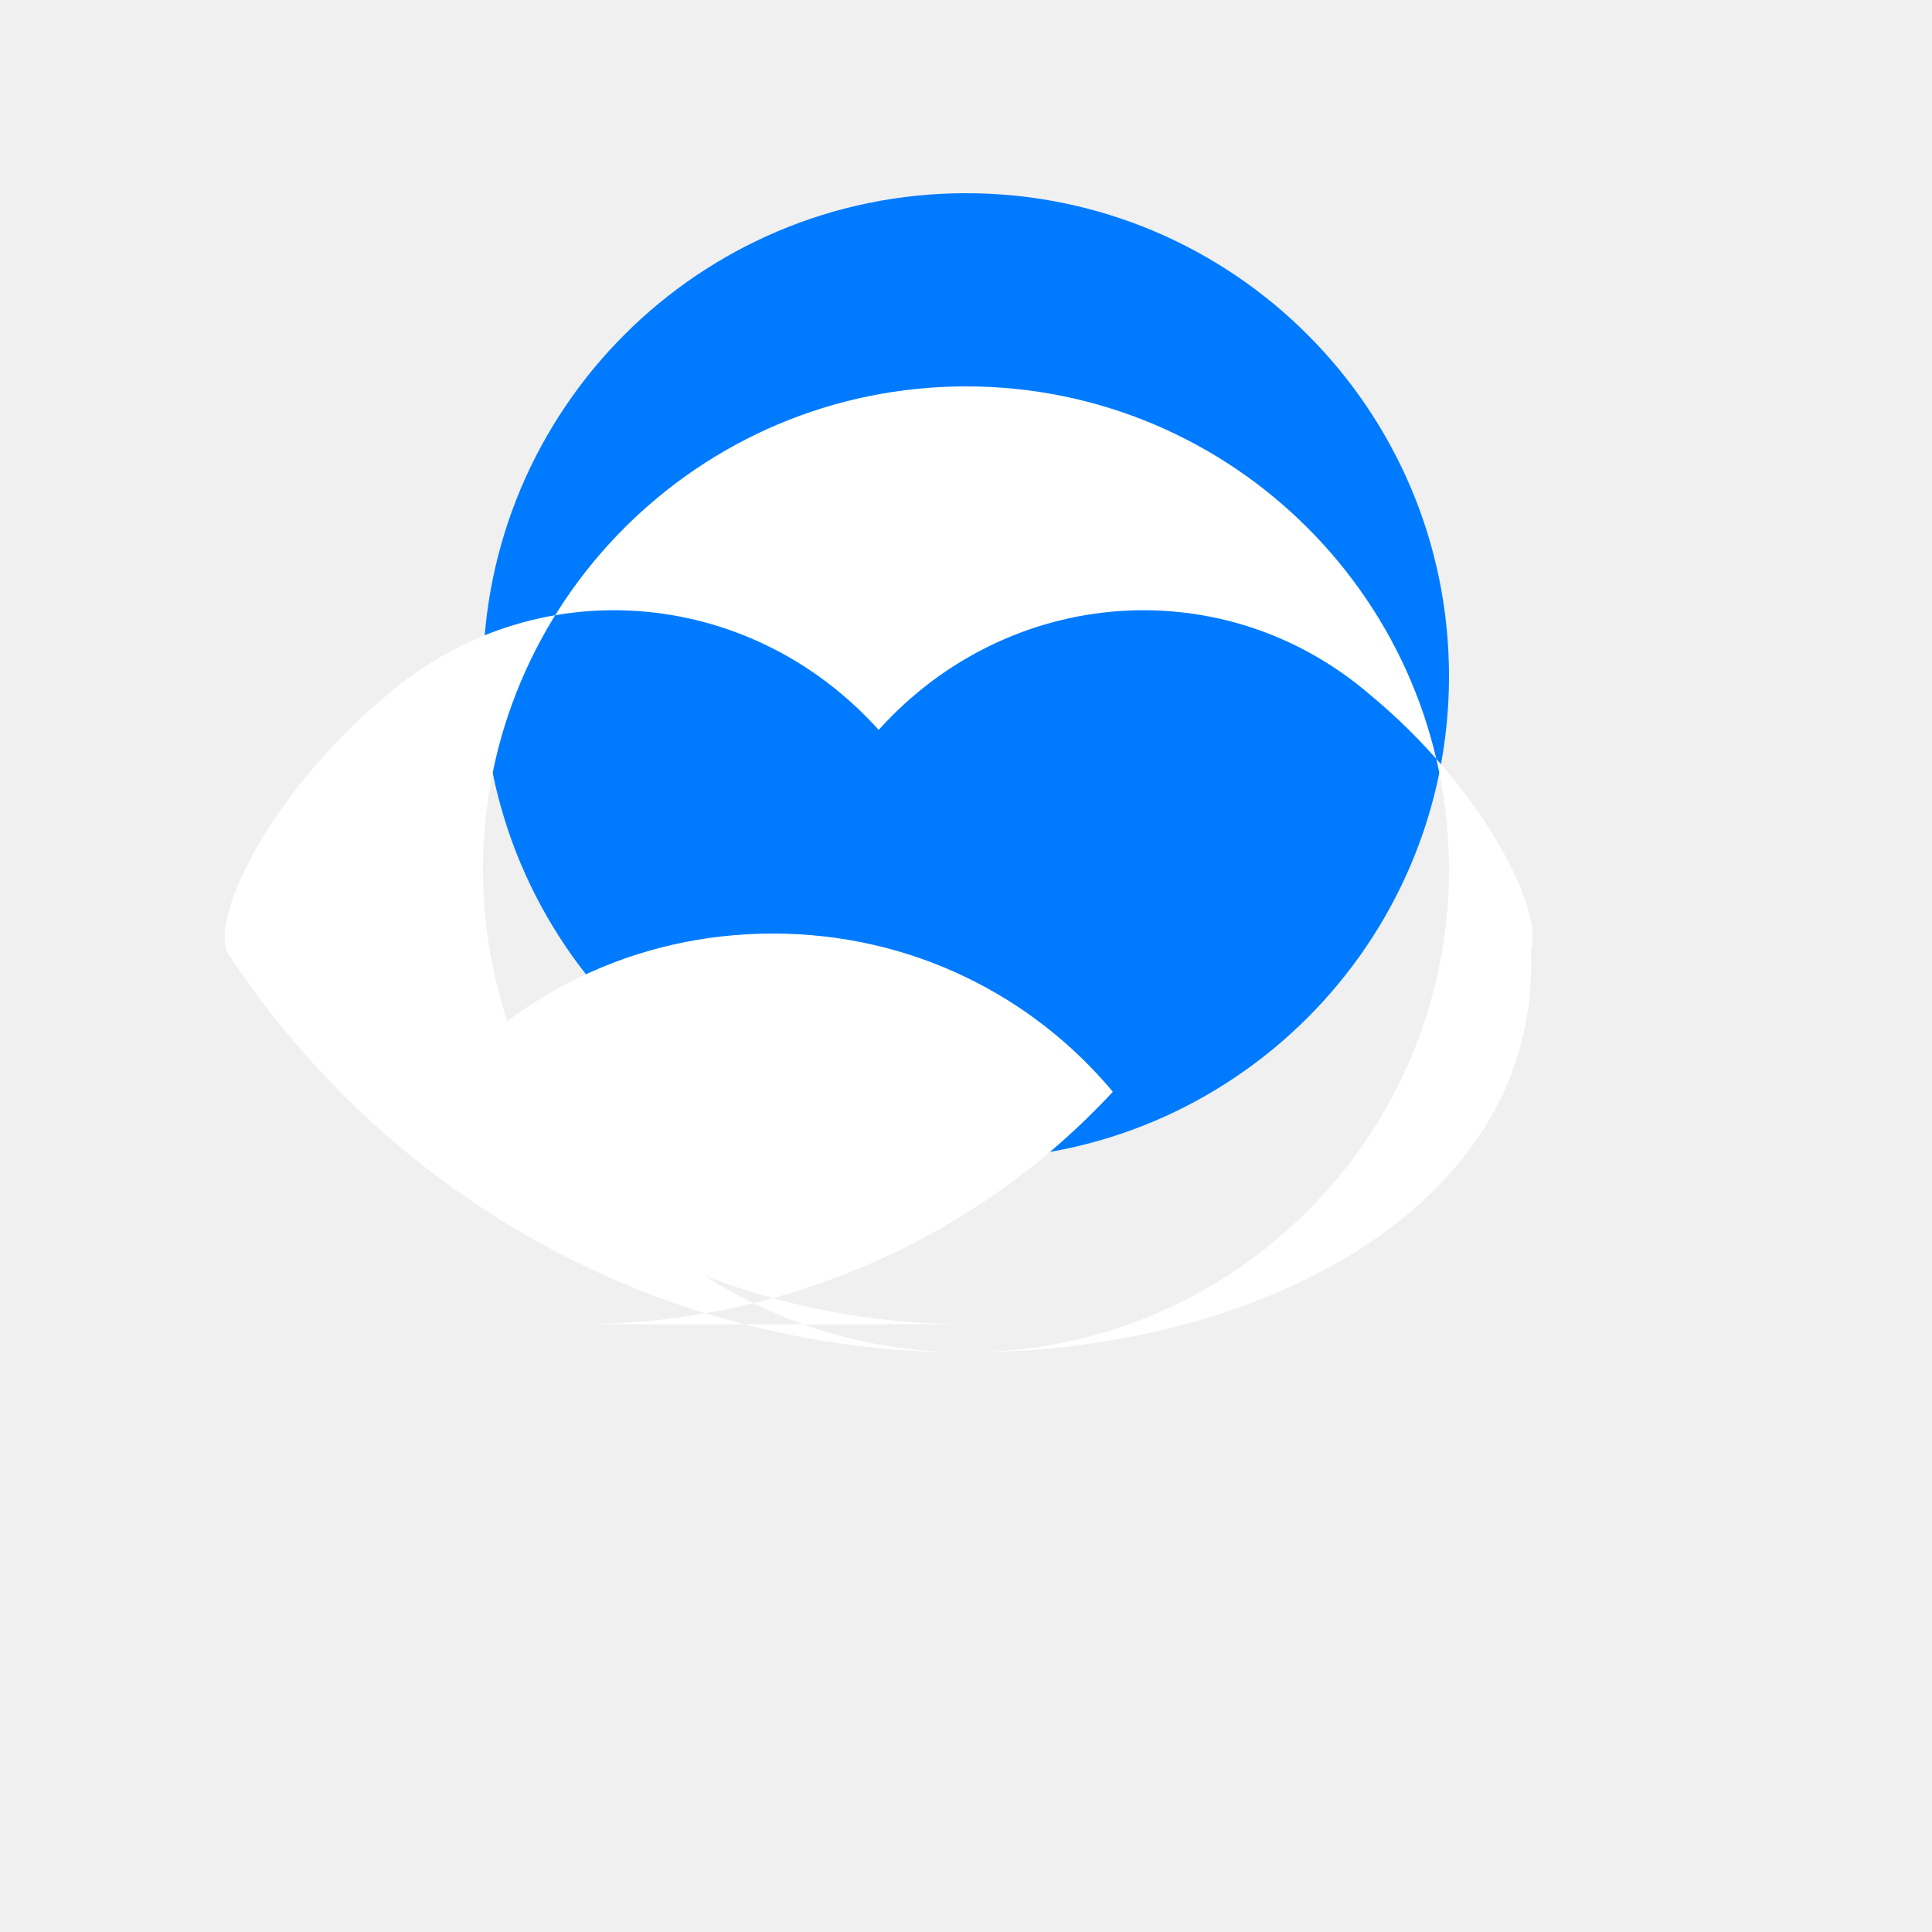
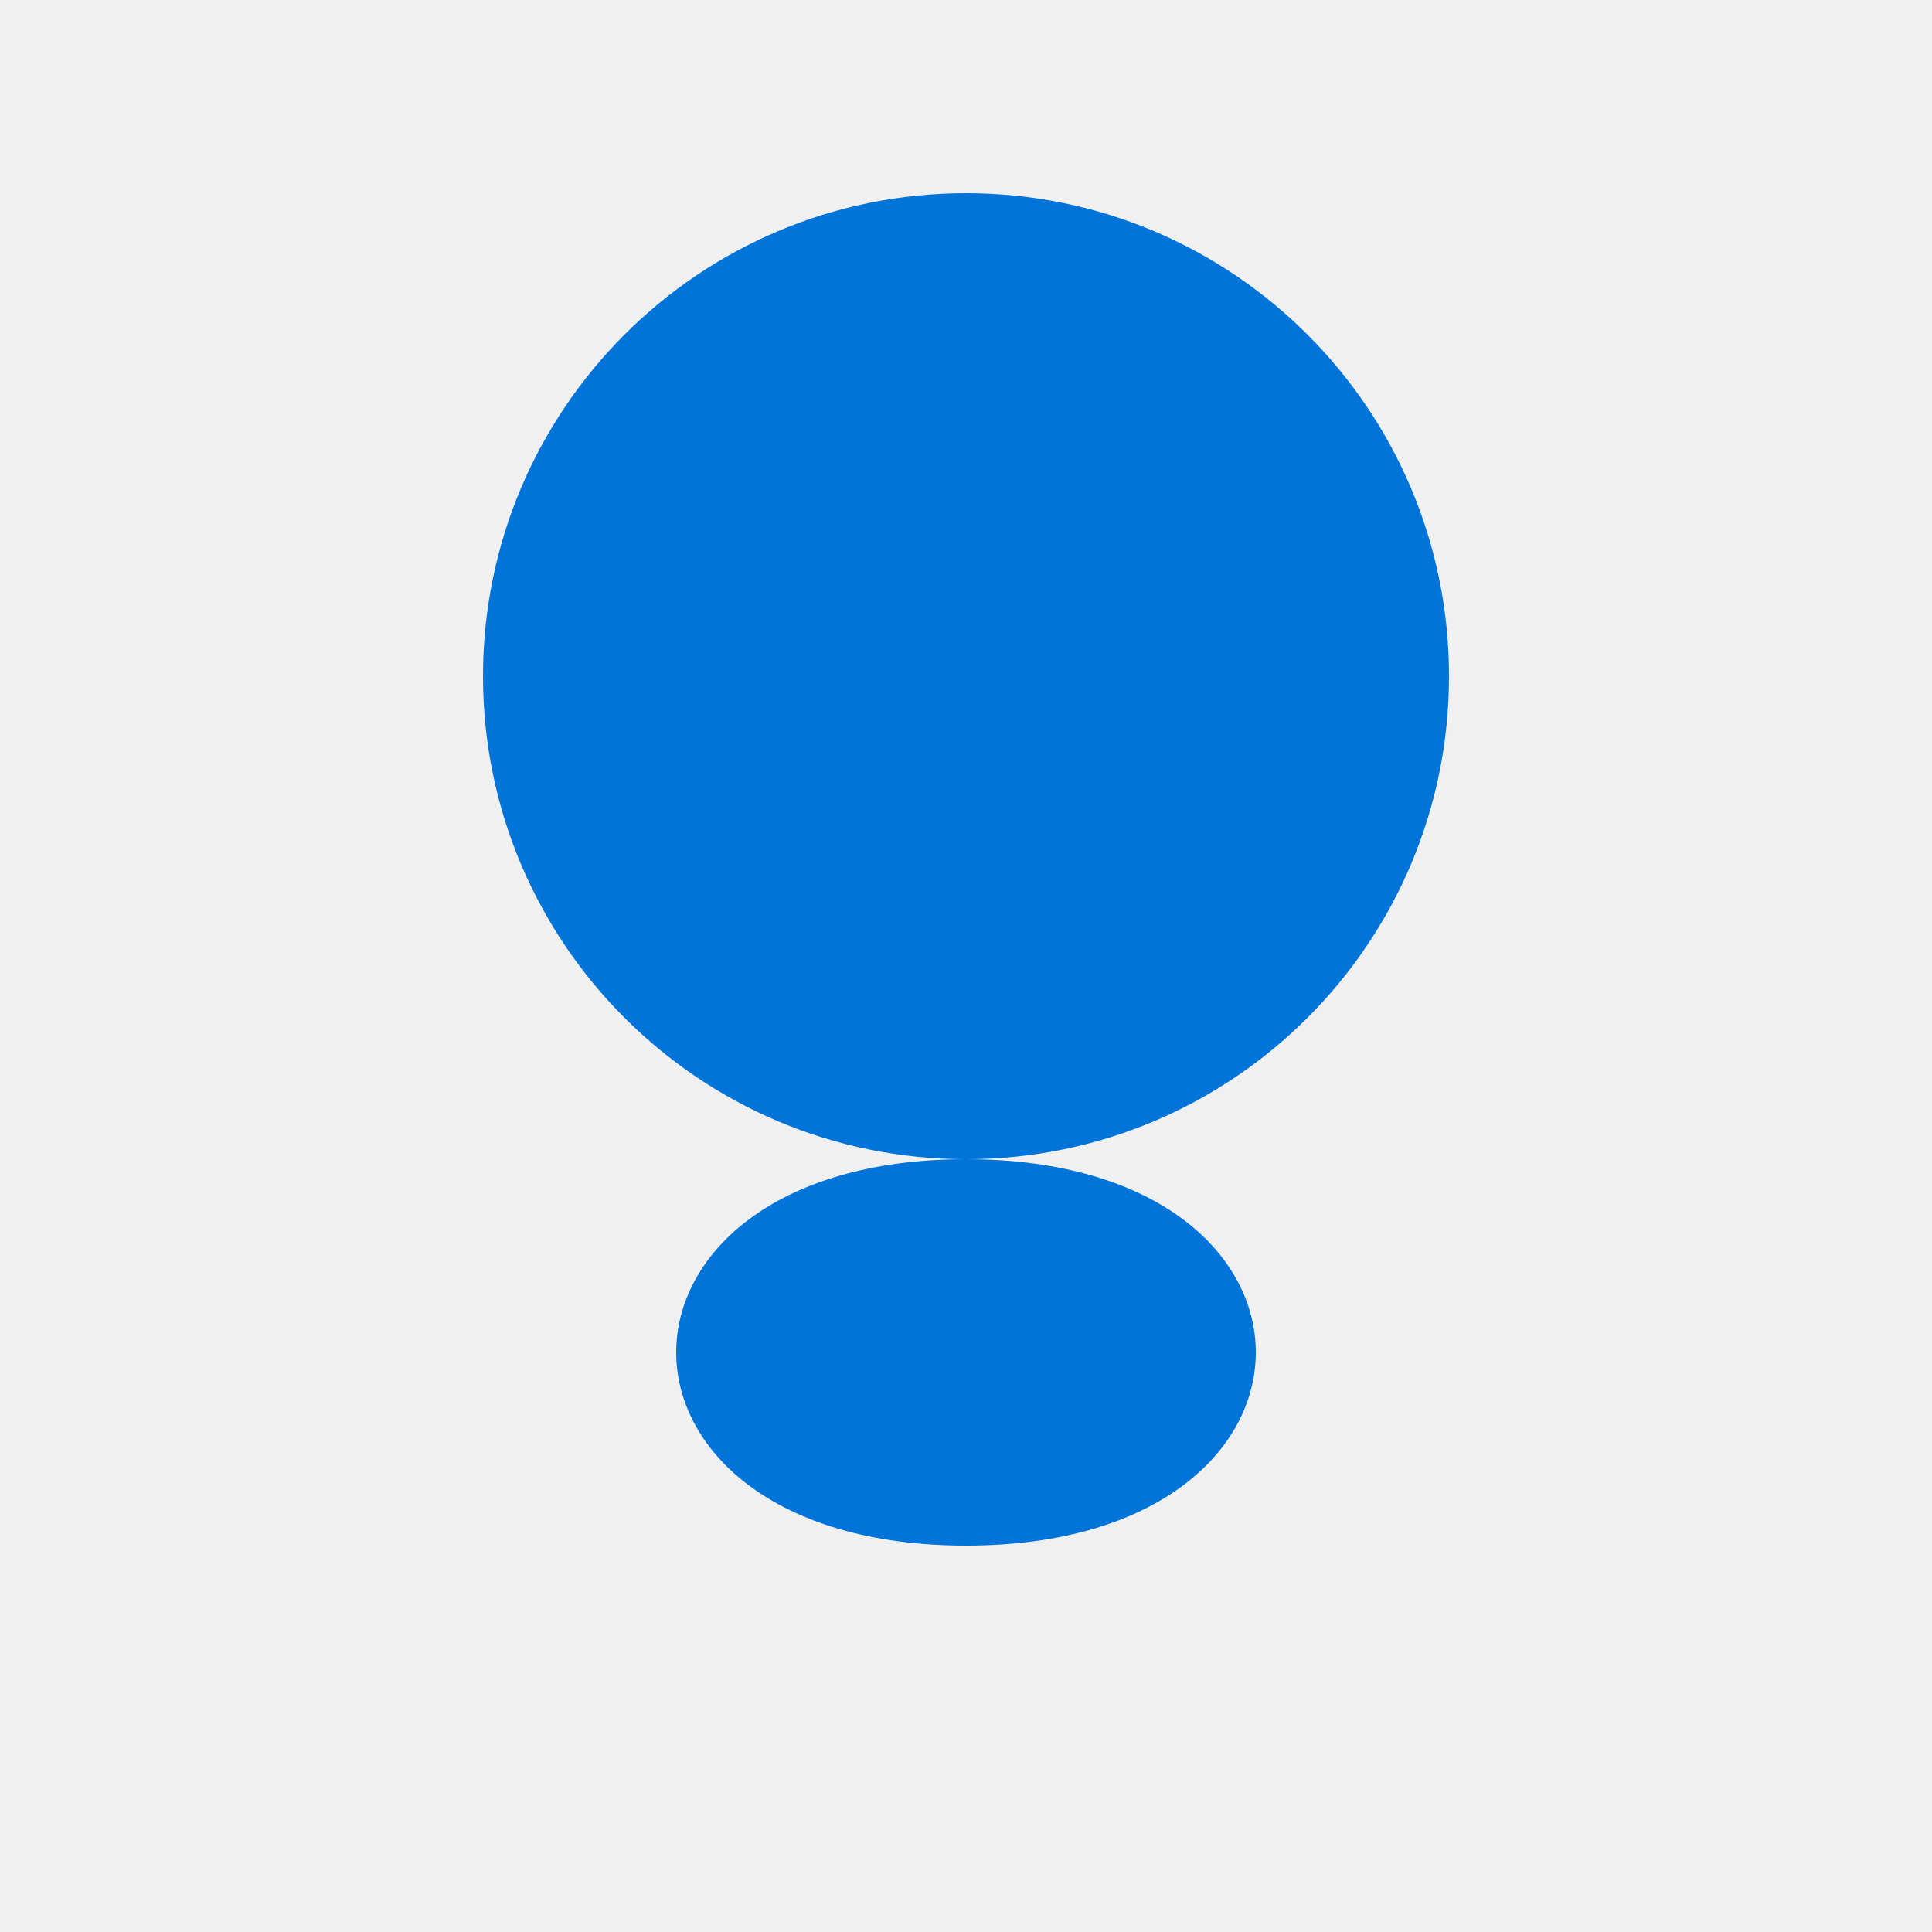
- <svg xmlns="http://www.w3.org/2000/svg" width="100" height="100" viewBox="0 0 100 100">
-   <circle cx="50" cy="35" r="25" fill="#007BFF" />
-   <path d="M50 70c-15.5 0-29.78-7.76-38.28-20.77C11.02 46.83 14.58 40.48 20 36c7.52-6.51 18.71-5.74 25.48 1.78 6.77-7.52 17.96-8.29 25.48-1.78 5.42 4.48 8.98 10.83 8.28 13.23C79.78 62.24 65.5 70 50 70zm0-50c-13.81 0-25 11.19-25 25s11.19 25 25 25 25-11.19 25-25S63.81 20 50 20zm0 48.54c-10.77 0-20.71-4.59-27.6-12.03 4.14-4.96 10.41-8.19 17.6-8.19 7.19 0 13.46 3.23 17.6 8.19-6.89 7.44-16.83 12.03-27.6 12.03z" fill="#FFF" />
+ <svg xmlns="http://www.w3.org/2000/svg" width="60" height="60" viewBox="0 0 100 100">
+   <circle cx="50" cy="35" r="25" fill="#0074D9" />
+   <path d="M50 60 C30 60,30 80,50 80 C70 80,70 60,50 60 Z" fill="#0074D9" />
</svg>
